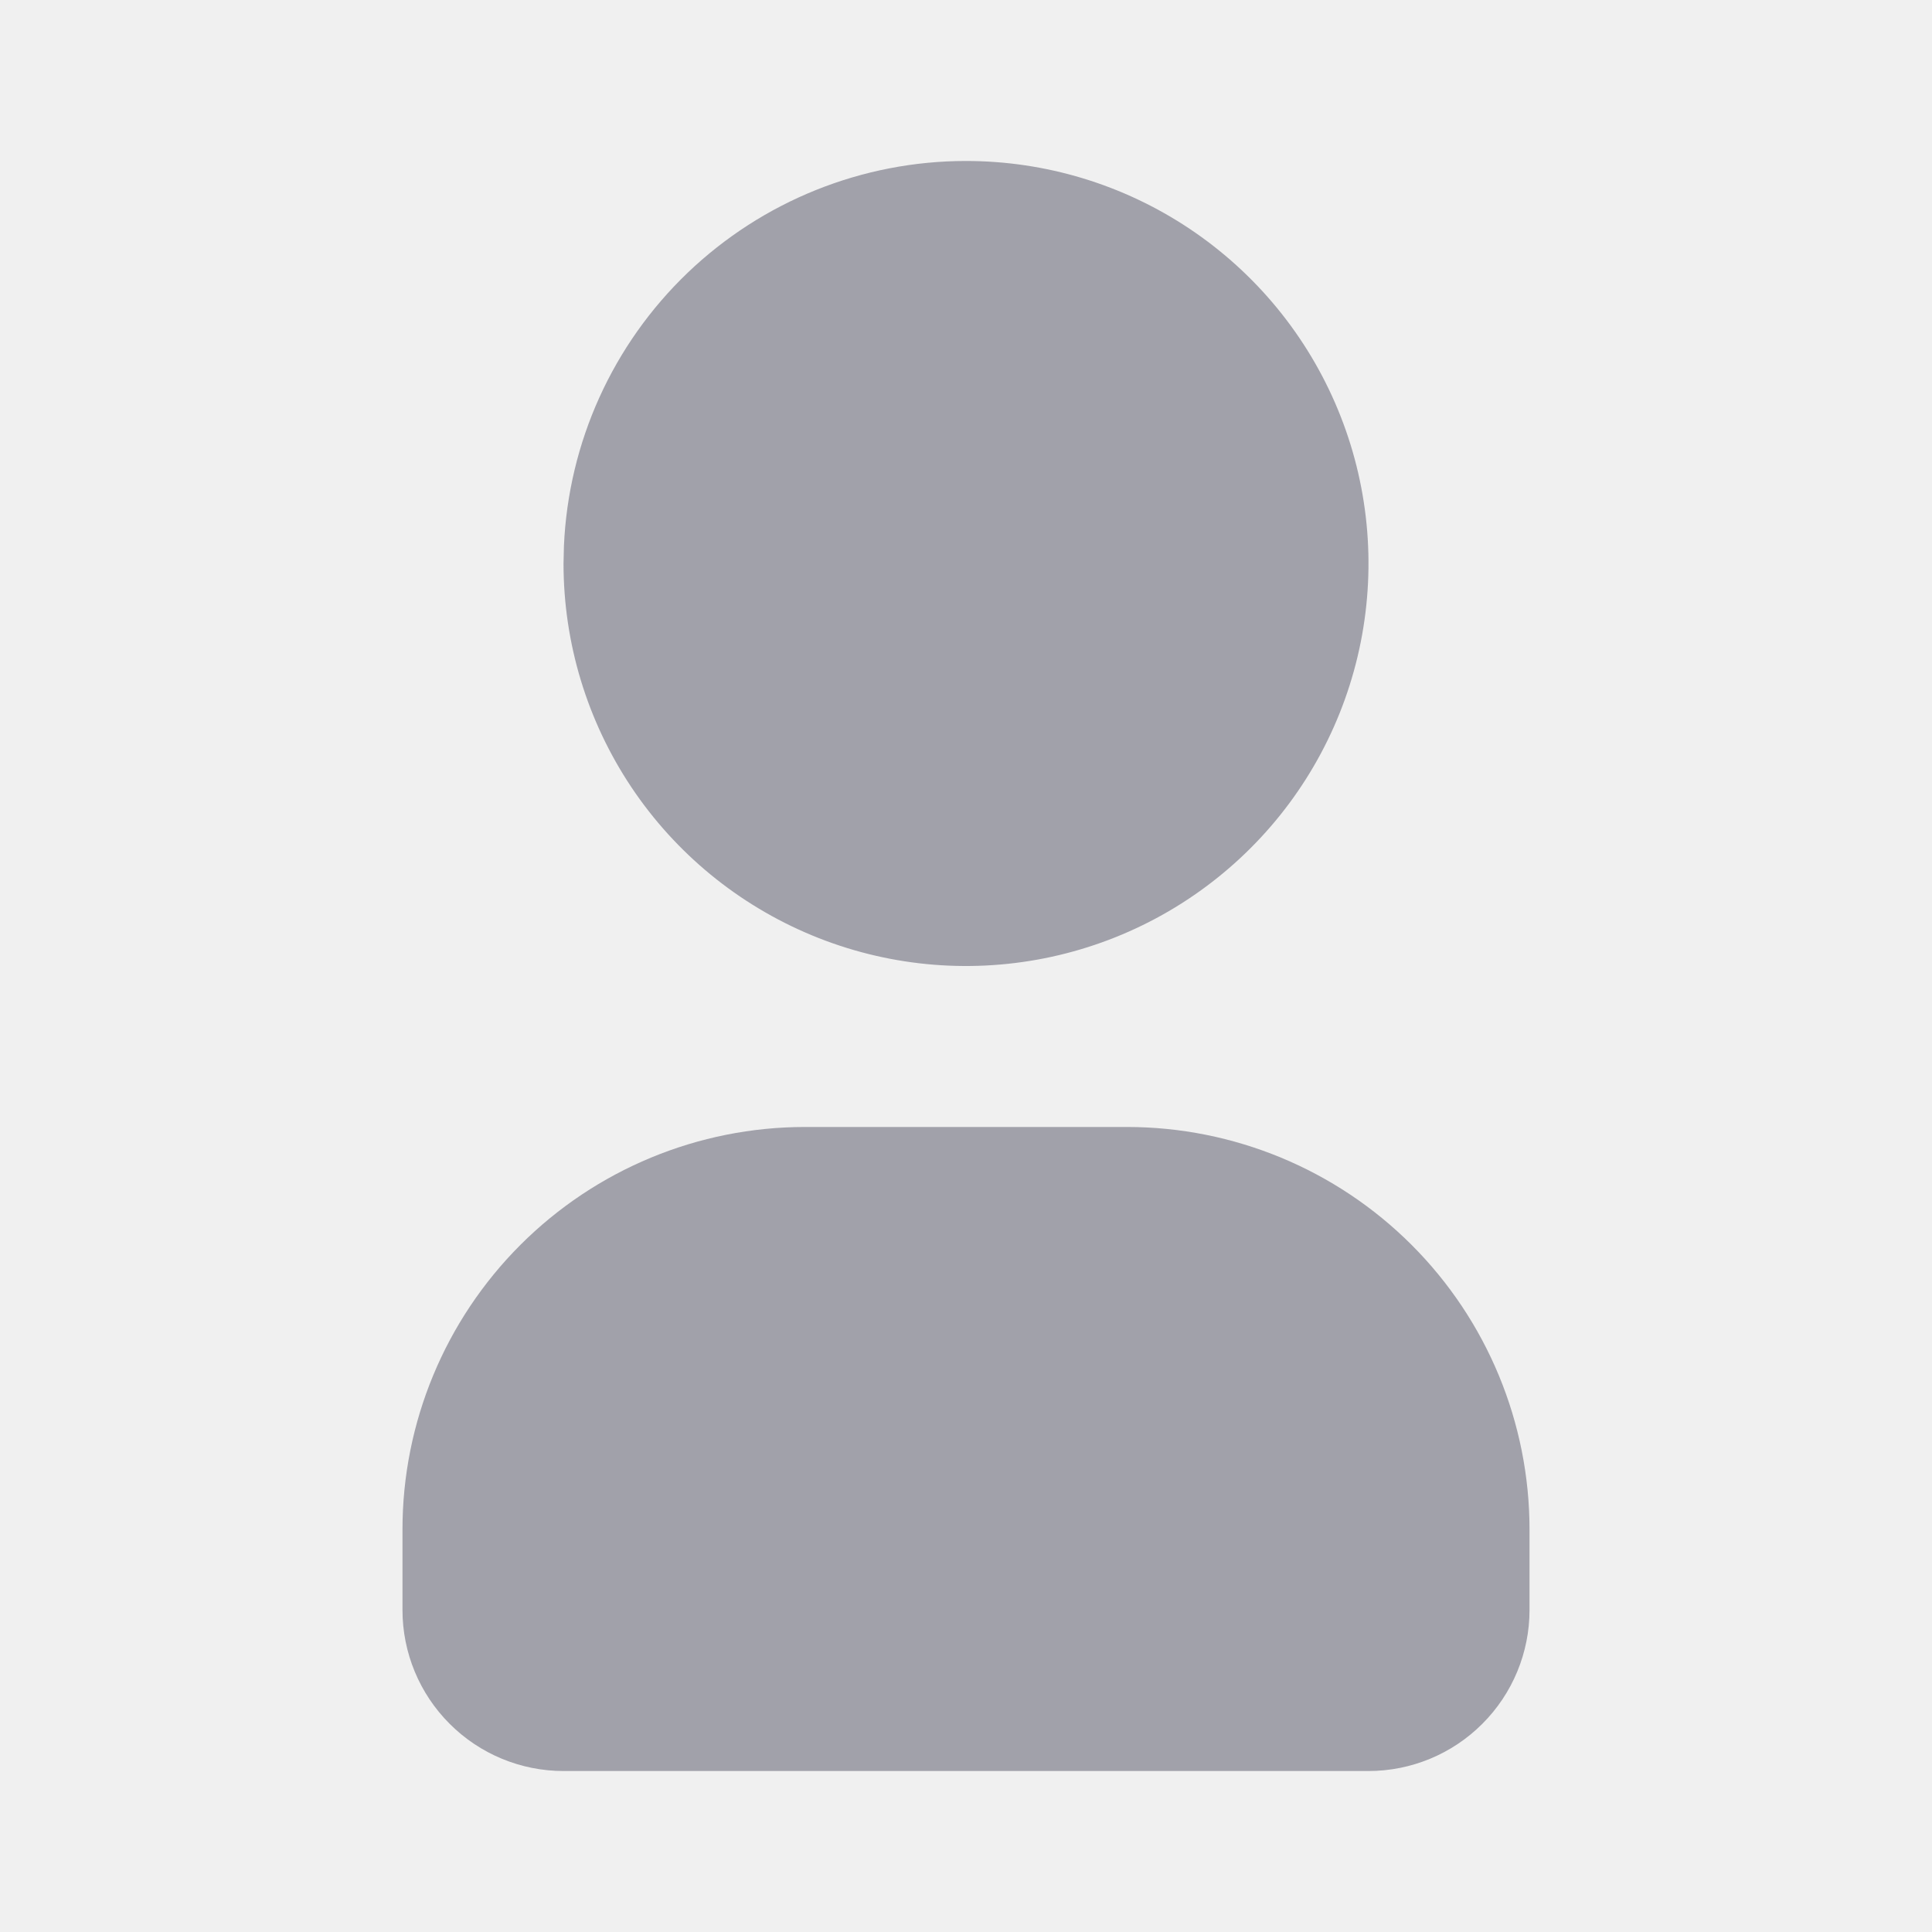
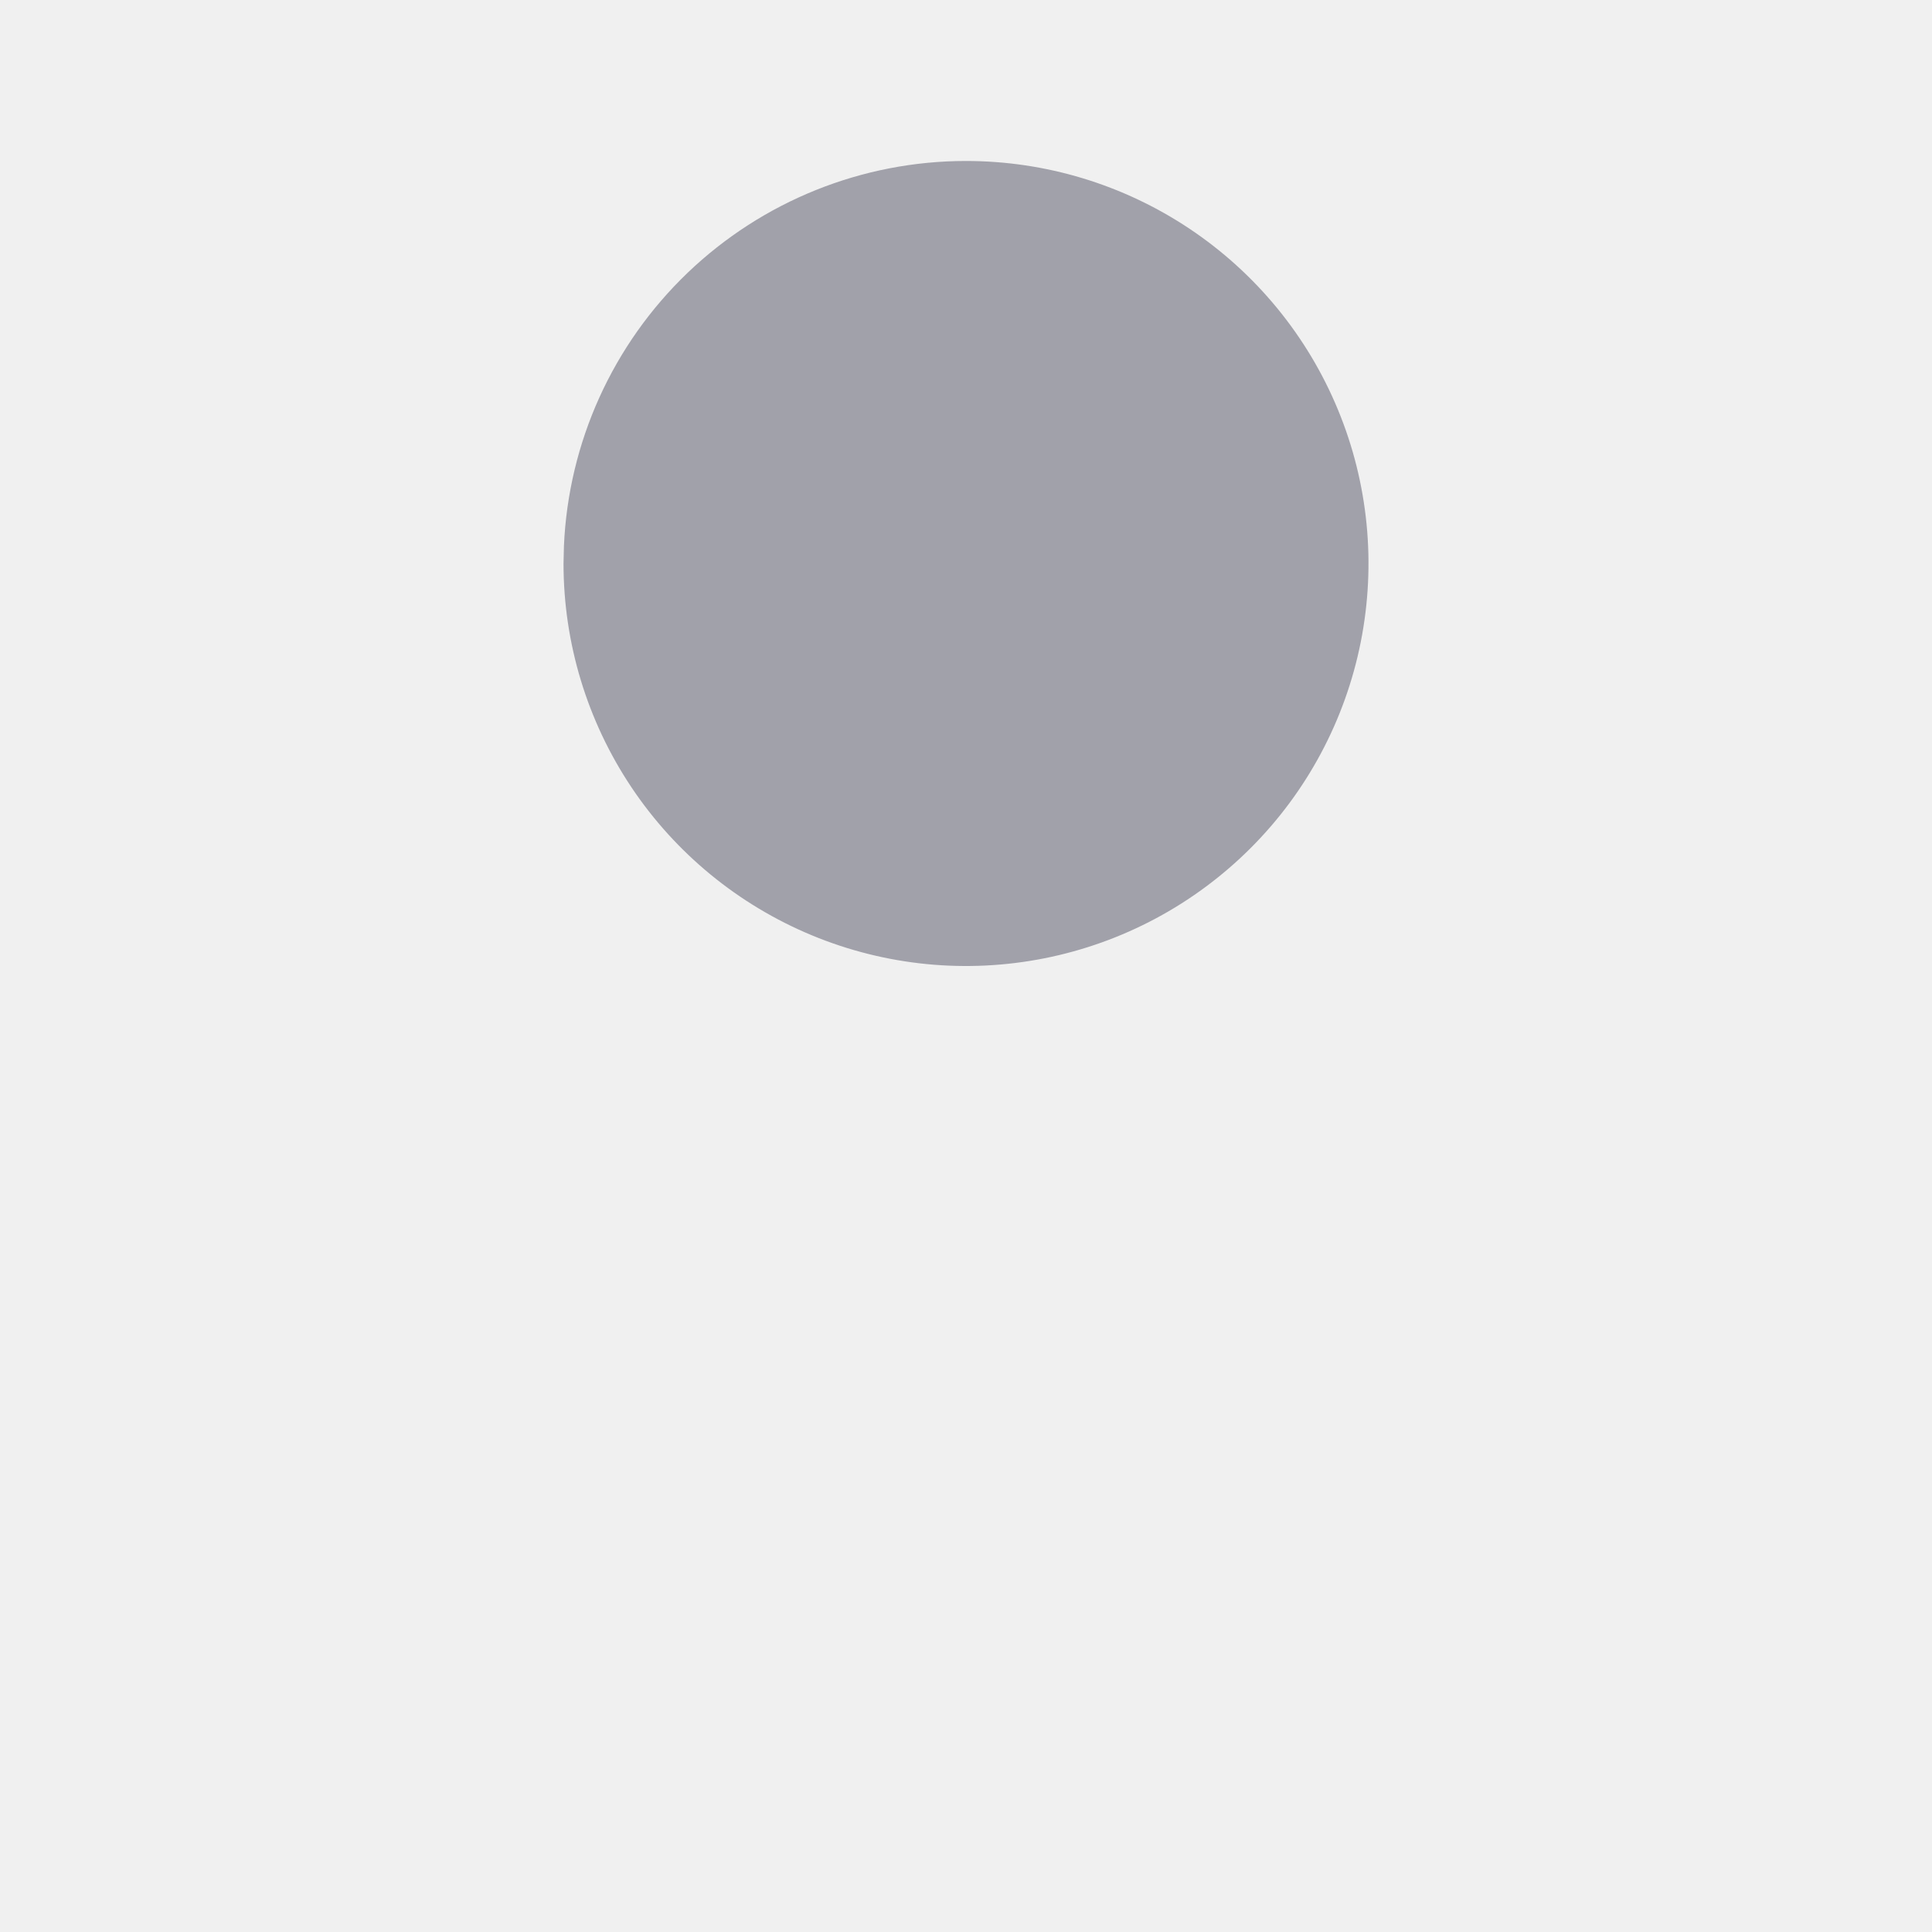
<svg xmlns="http://www.w3.org/2000/svg" width="28" height="28" viewBox="0 0 28 28" fill="none">
  <g id="Mypage" clip-path="url(#clip0_146_2705)">
    <path id="Vector" d="M14 2.333C15.154 2.333 16.282 2.675 17.241 3.316C18.2 3.957 18.948 4.868 19.389 5.934C19.831 7 19.946 8.173 19.721 9.305C19.496 10.436 18.941 11.476 18.125 12.291C17.309 13.107 16.27 13.663 15.138 13.888C14.007 14.113 12.834 13.998 11.768 13.556C10.702 13.114 9.791 12.367 9.15 11.408C8.509 10.448 8.167 9.32 8.167 8.167L8.173 7.913C8.238 6.412 8.88 4.993 9.966 3.953C11.052 2.914 12.497 2.333 14 2.333Z" fill="#A1A1AA" />
-     <path id="Vector_2" d="M16.333 16.333C17.88 16.333 19.364 16.948 20.458 18.042C21.552 19.136 22.167 20.62 22.167 22.167V23.333C22.167 23.952 21.921 24.546 21.483 24.983C21.046 25.421 20.452 25.667 19.833 25.667H8.167C7.548 25.667 6.954 25.421 6.517 24.983C6.079 24.546 5.833 23.952 5.833 23.333V22.167C5.833 20.62 6.448 19.136 7.542 18.042C8.636 16.948 10.12 16.333 11.667 16.333H16.333Z" fill="#A1A1AA" />
+     <path id="Vector_2" d="M16.333 16.333C17.88 16.333 19.364 16.948 20.458 18.042C21.552 19.136 22.167 20.62 22.167 22.167V23.333C22.167 23.952 21.921 24.546 21.483 24.983C21.046 25.421 20.452 25.667 19.833 25.667H8.167C7.548 25.667 6.954 25.421 6.517 24.983C6.079 24.546 5.833 23.952 5.833 23.333V22.167C5.833 20.62 6.448 19.136 7.542 18.042C8.636 16.948 10.12 16.333 11.667 16.333H16.333Z" />
  </g>
  <defs>
    <clipPath id="clip0_146_2705">
      <rect width="28" height="28" fill="white" />
    </clipPath>
  </defs>
</svg>
